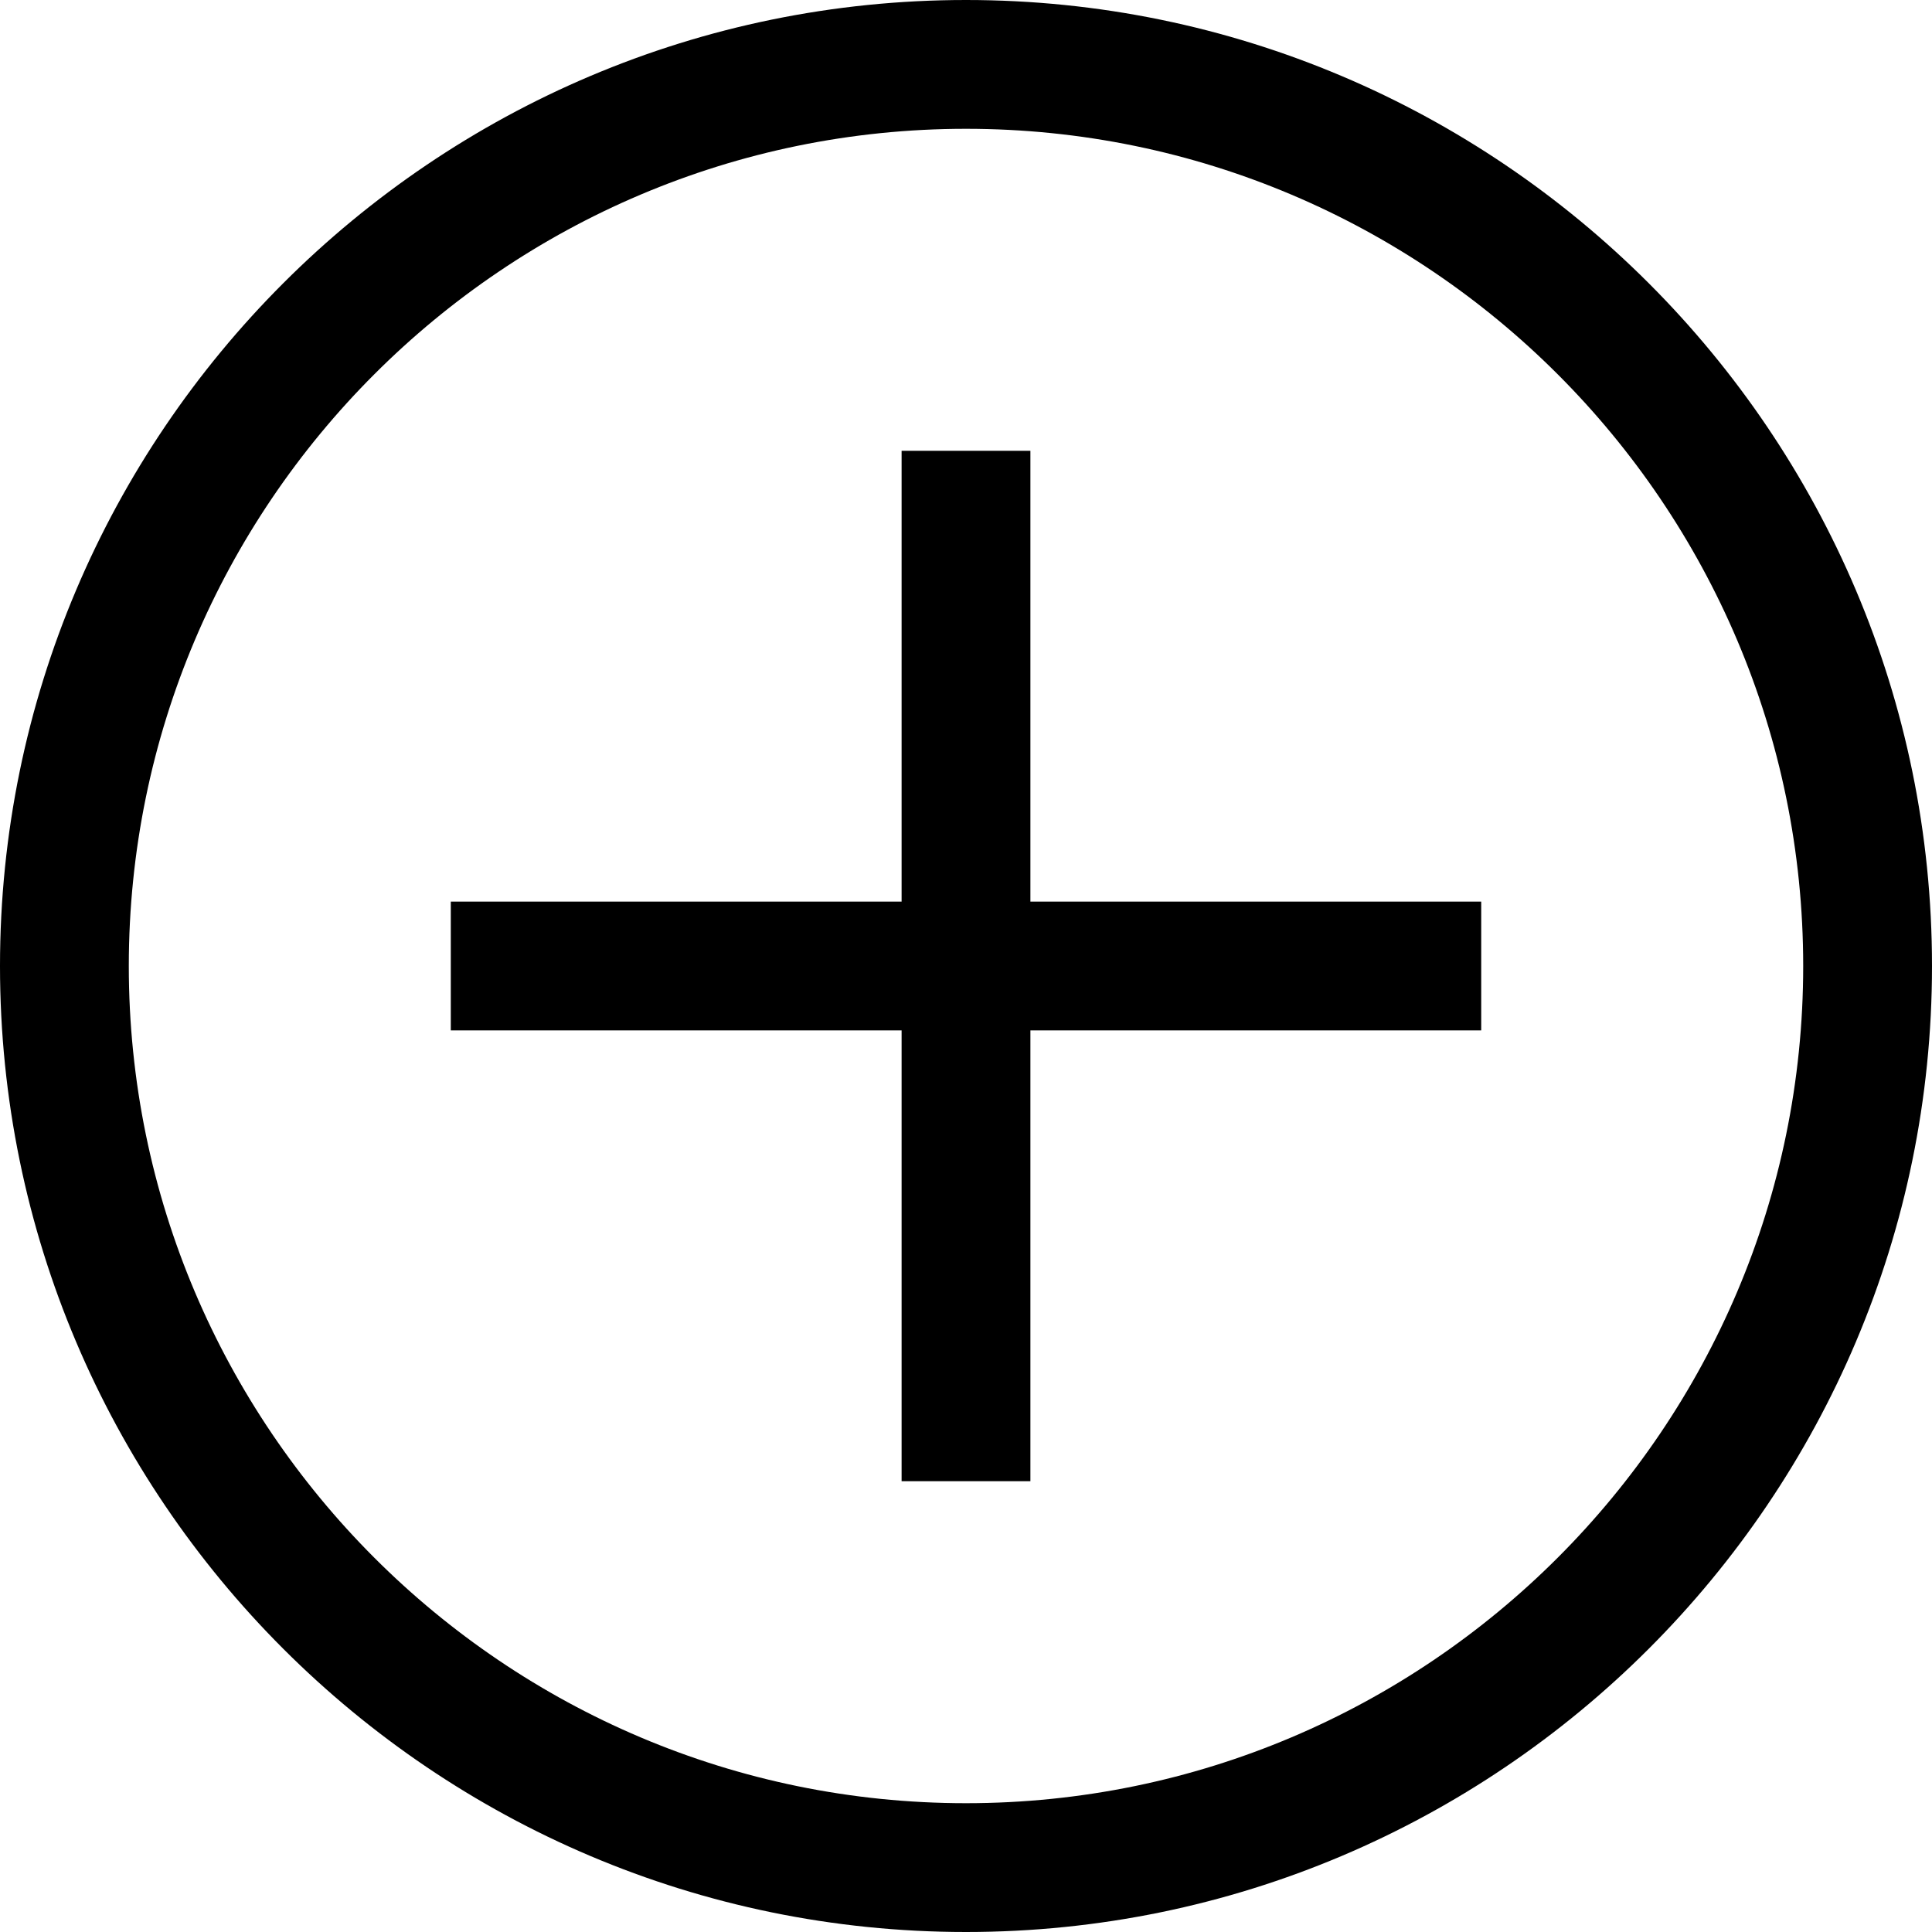
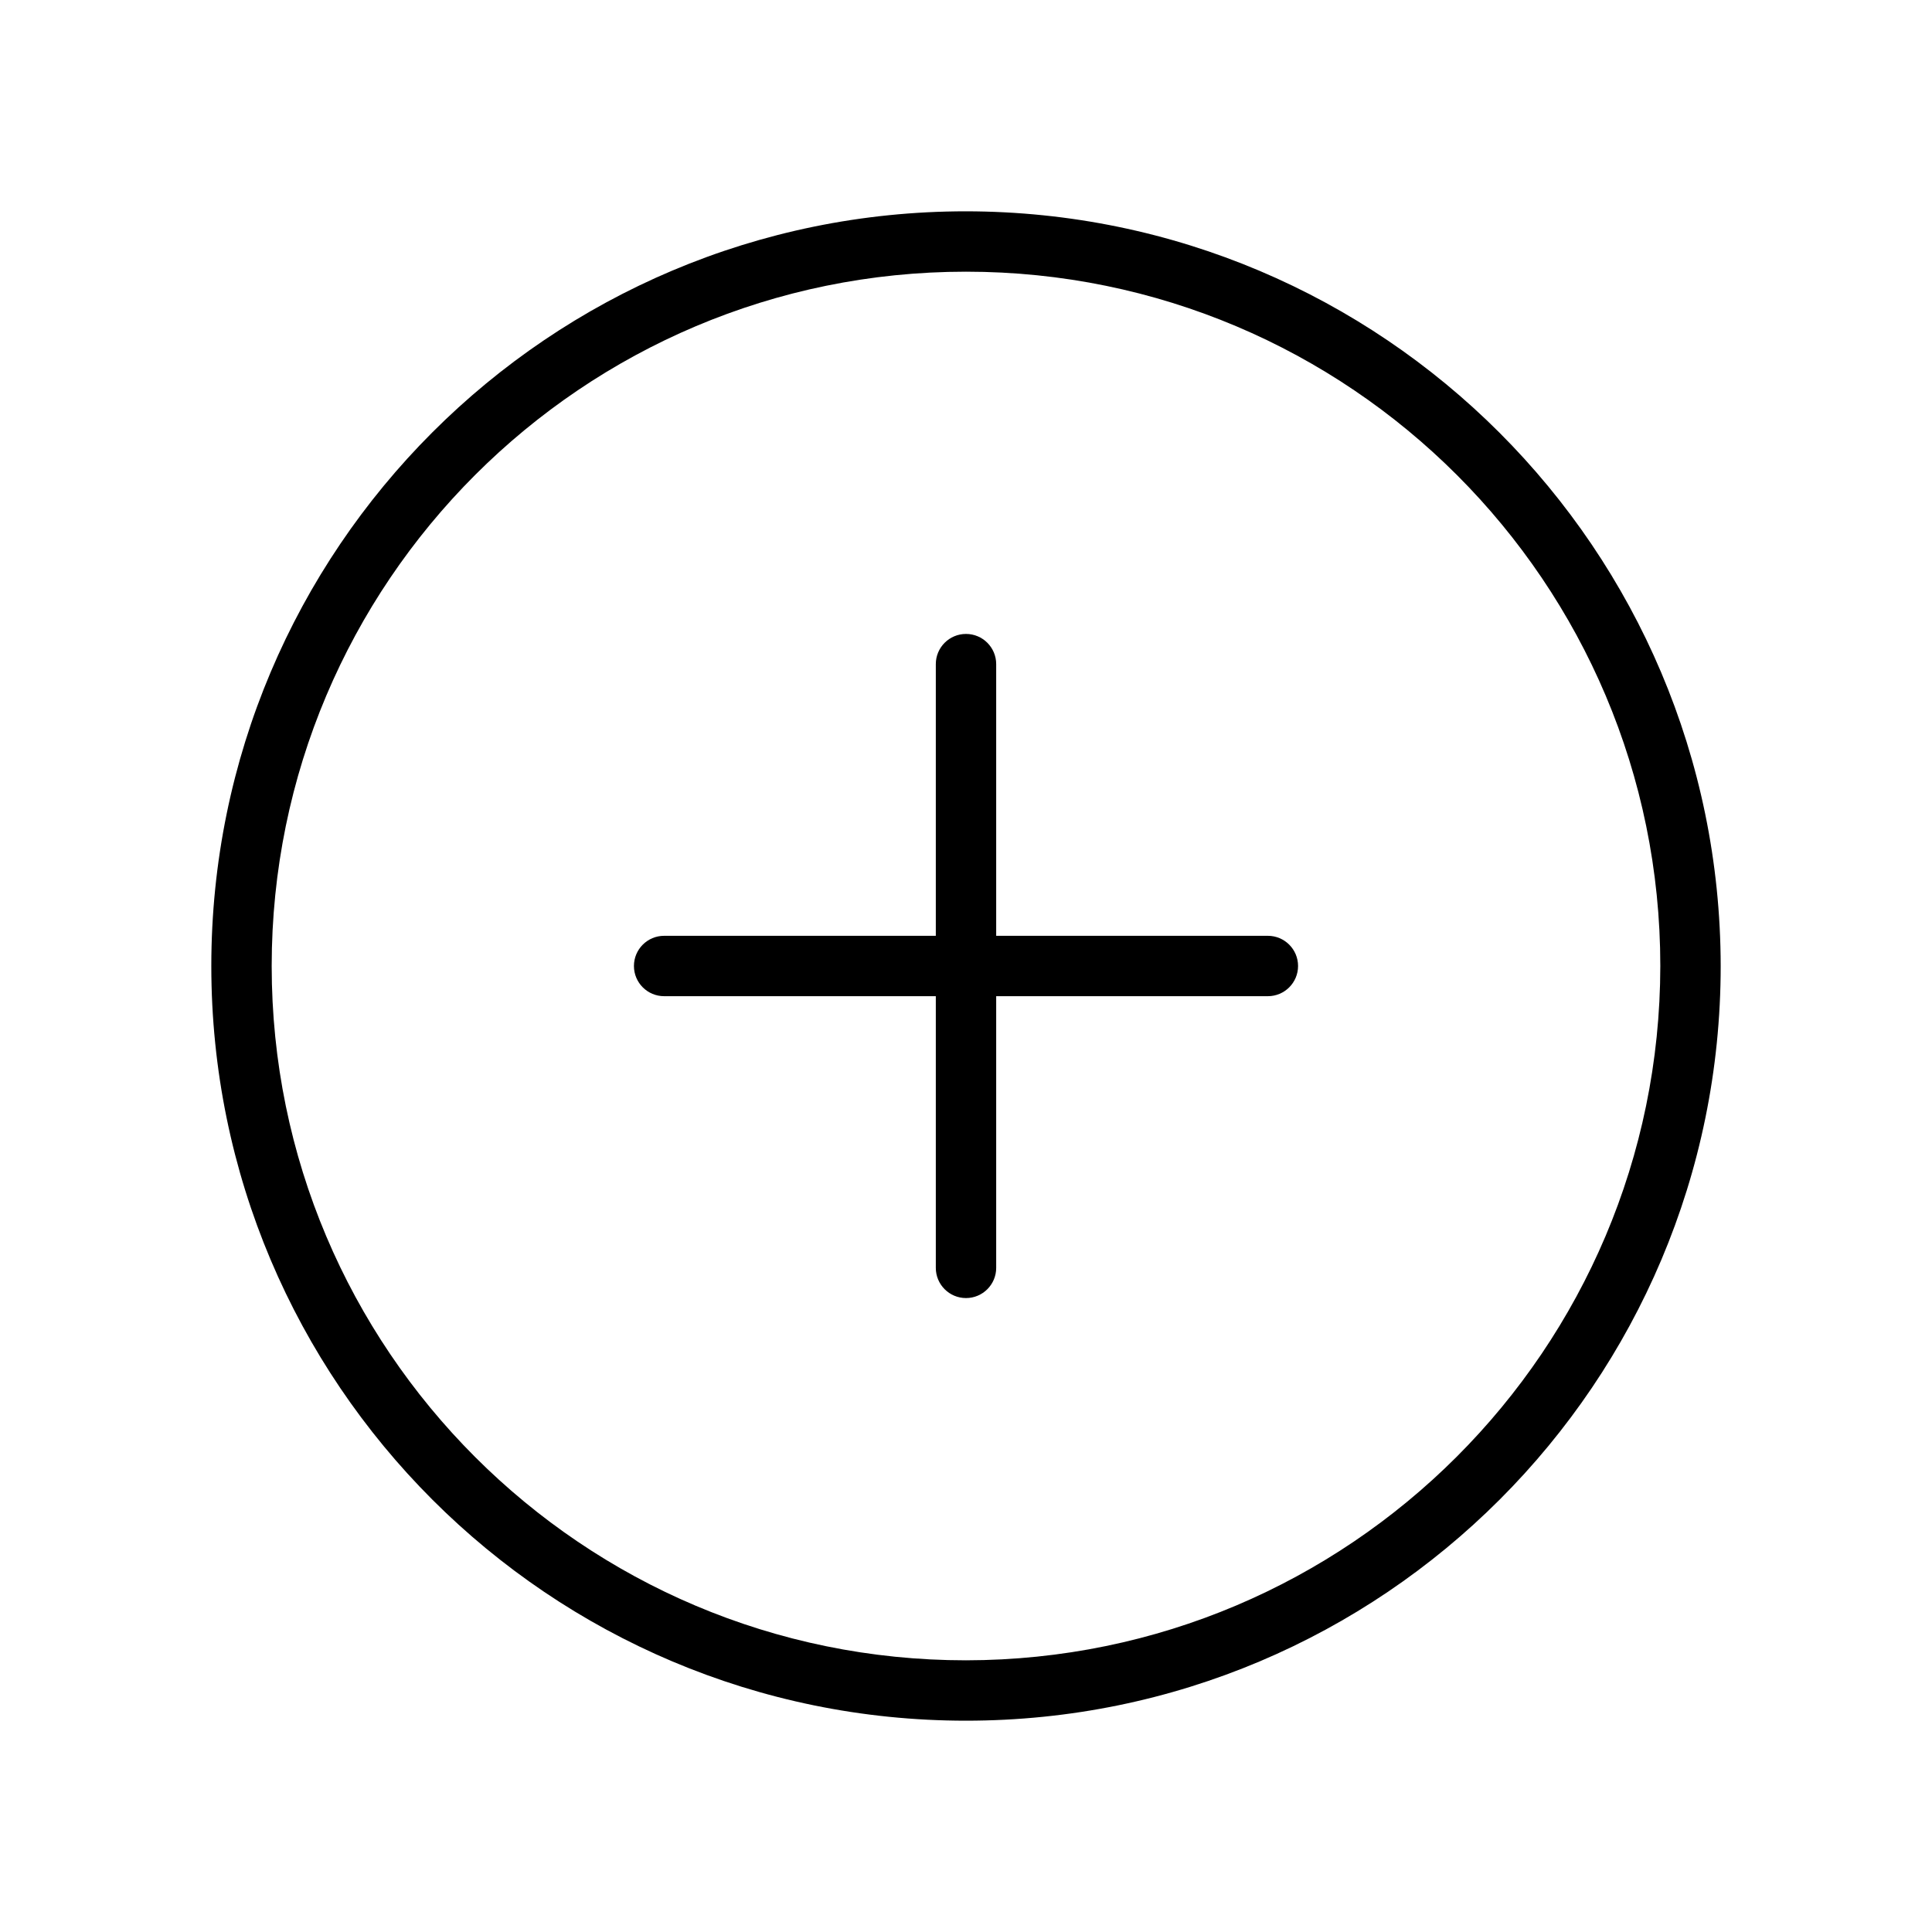
- <svg xmlns="http://www.w3.org/2000/svg" id="plus-add-more-detail" height="32" width="32" style="enable-background:new 0 0 15 15;" version="1.1" viewBox="0 0 15 15" xml:space="preserve">
-   <path d="M7.5,0C3.364,0,0,3.364,0,7.5S3.364,15,7.5,15S15,11.636,15,7.5S11.636,0,7.5,0z M7.5,14C3.916,14,1,11.084,1,7.5  S3.916,1,7.5,1S14,3.916,14,7.5S11.084,14,7.5,14z" />
-   <polygon points="8,3.5 7,3.5 7,7 3.5,7 3.5,8 7,8 7,11.5 8,11.5 8,8 11.5,8 11.5,7 8,7 " />
+ <svg xmlns="http://www.w3.org/2000/svg" id="Flat" viewBox="0 0 256 256" width="40px" height="40px">
+   <path d="M128,28A100,100,0,1,0,228,128,100.113,100.113,0,0,0,128,28Zm0,192a92,92,0,1,1,92-92A92.104,92.104,0,0,1,128,220Zm44-92a4,4,0,0,1-4,4H132v36a4,4,0,0,1-8,0V132H88a4,4,0,0,1,0-8h36V88a4,4,0,0,1,8,0v36h36A4,4,0,0,1,172,128Z" />
</svg>
